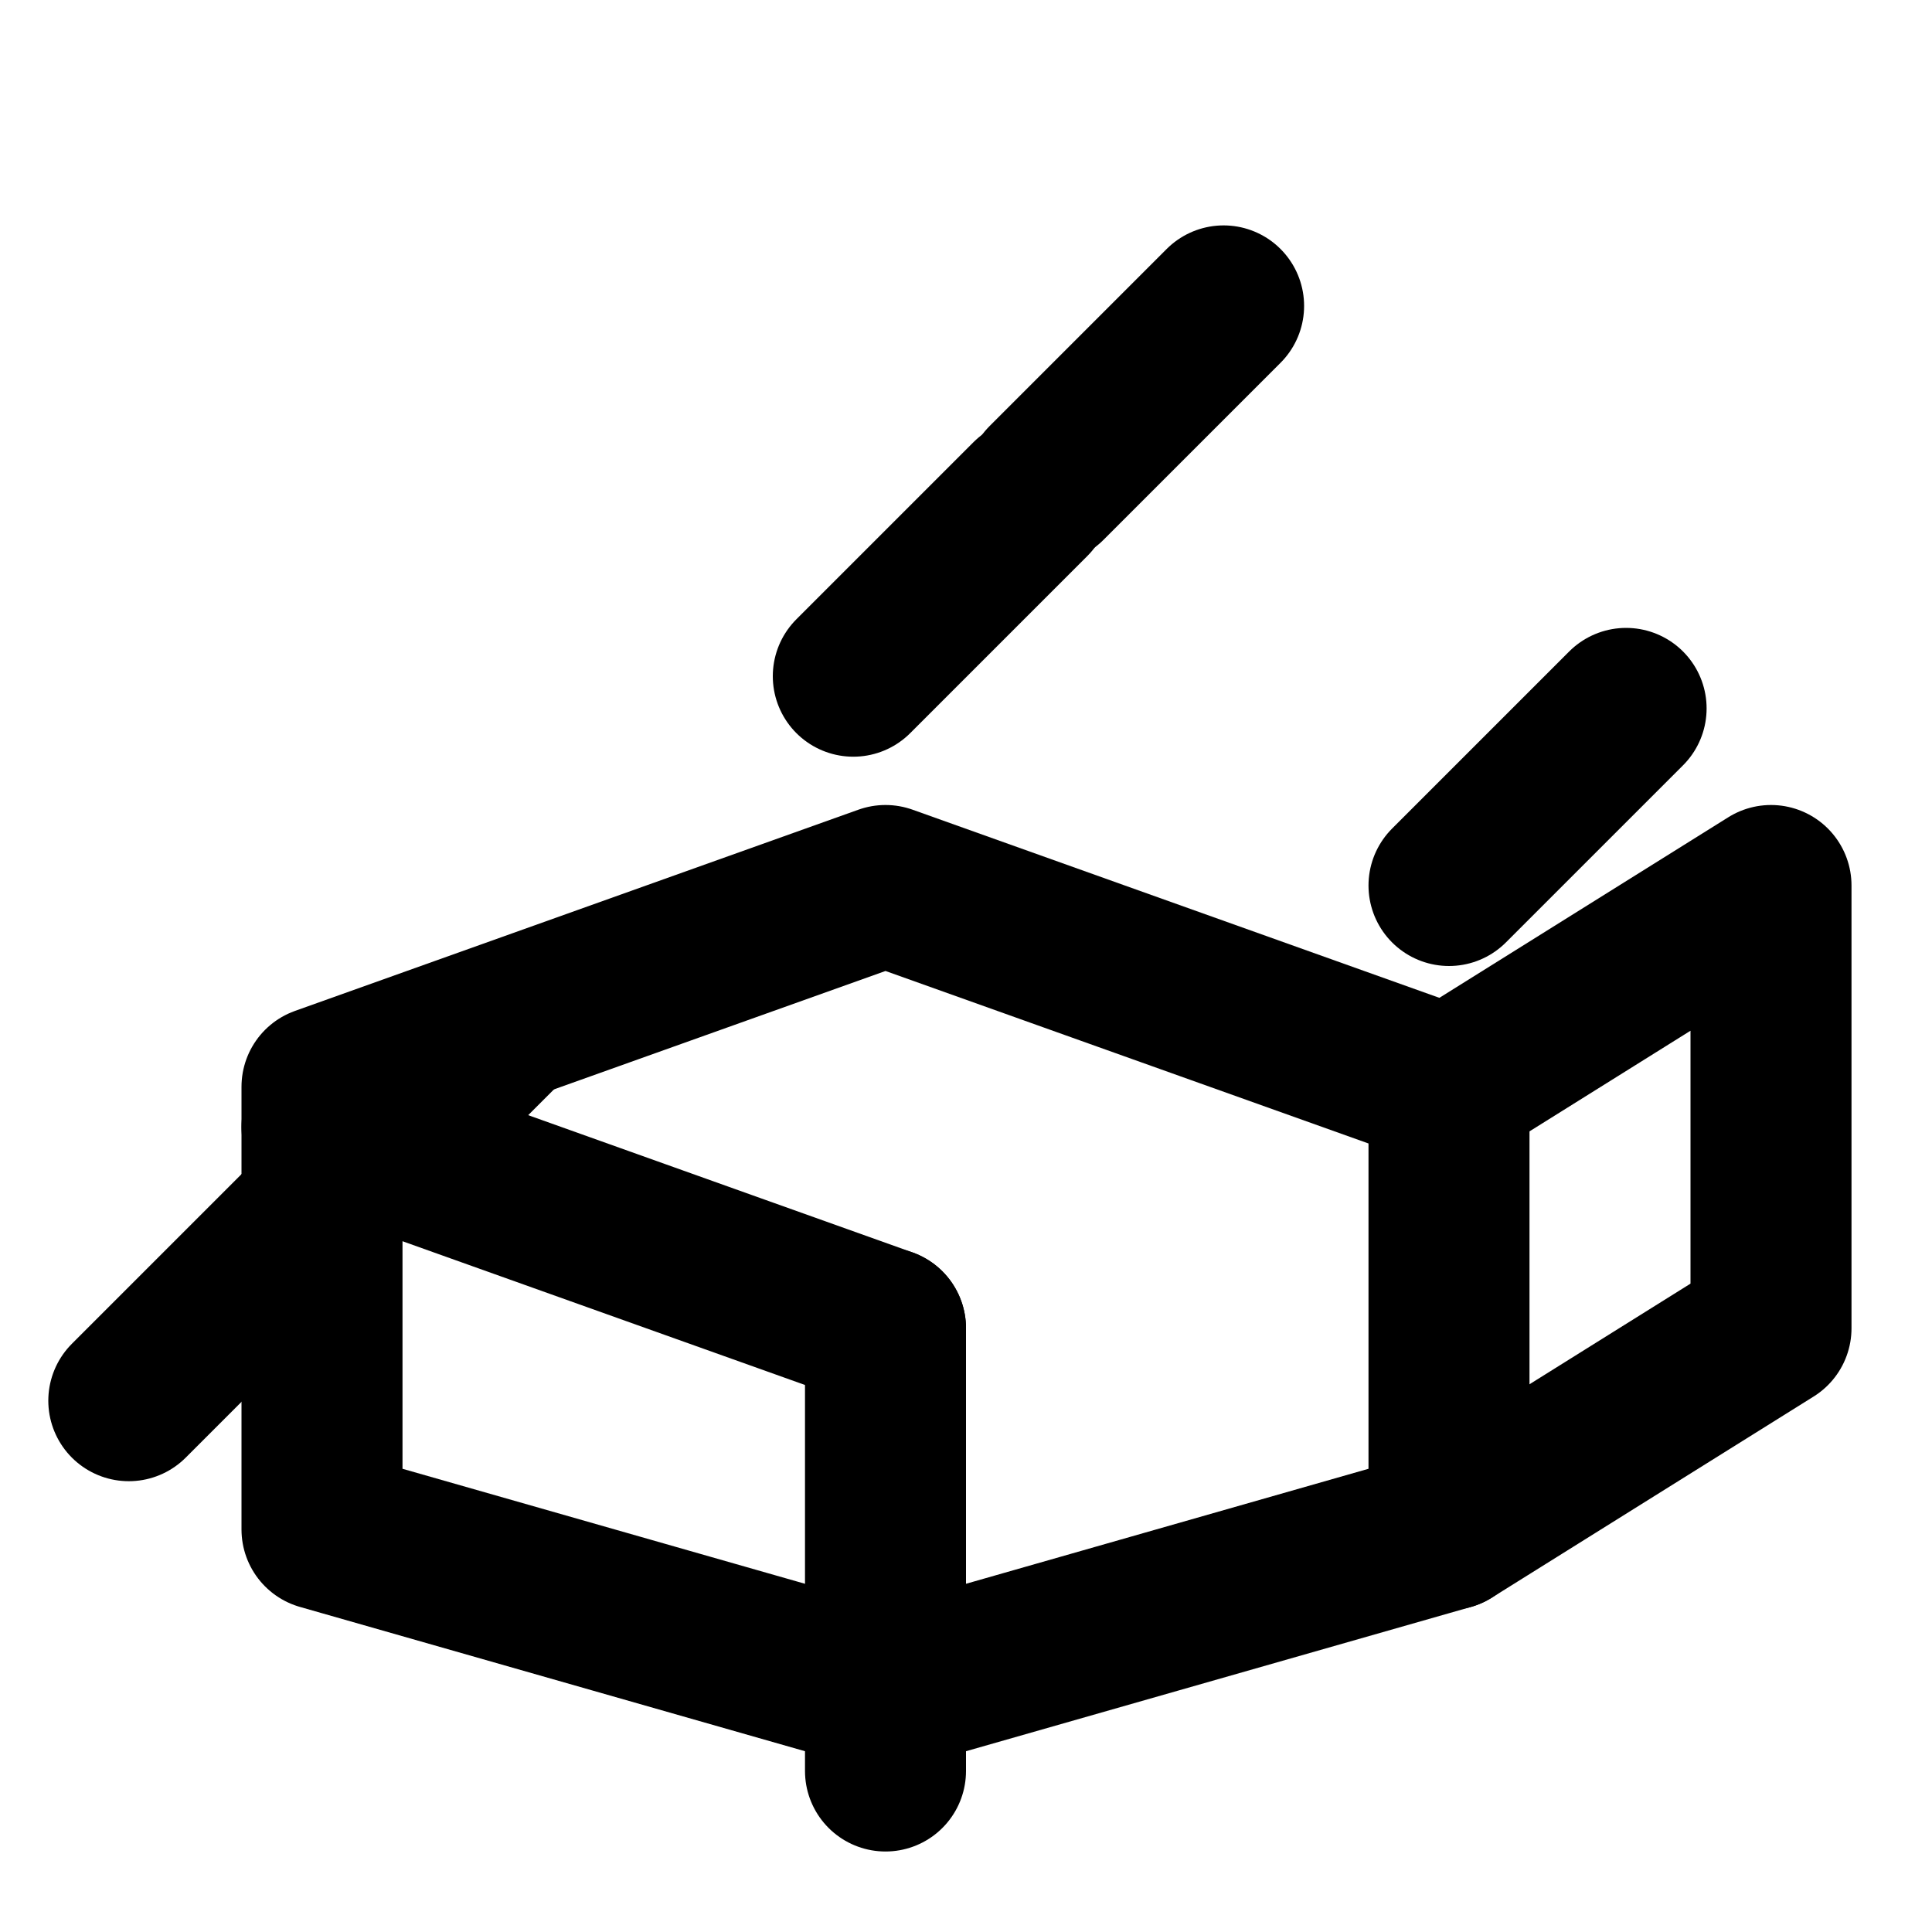
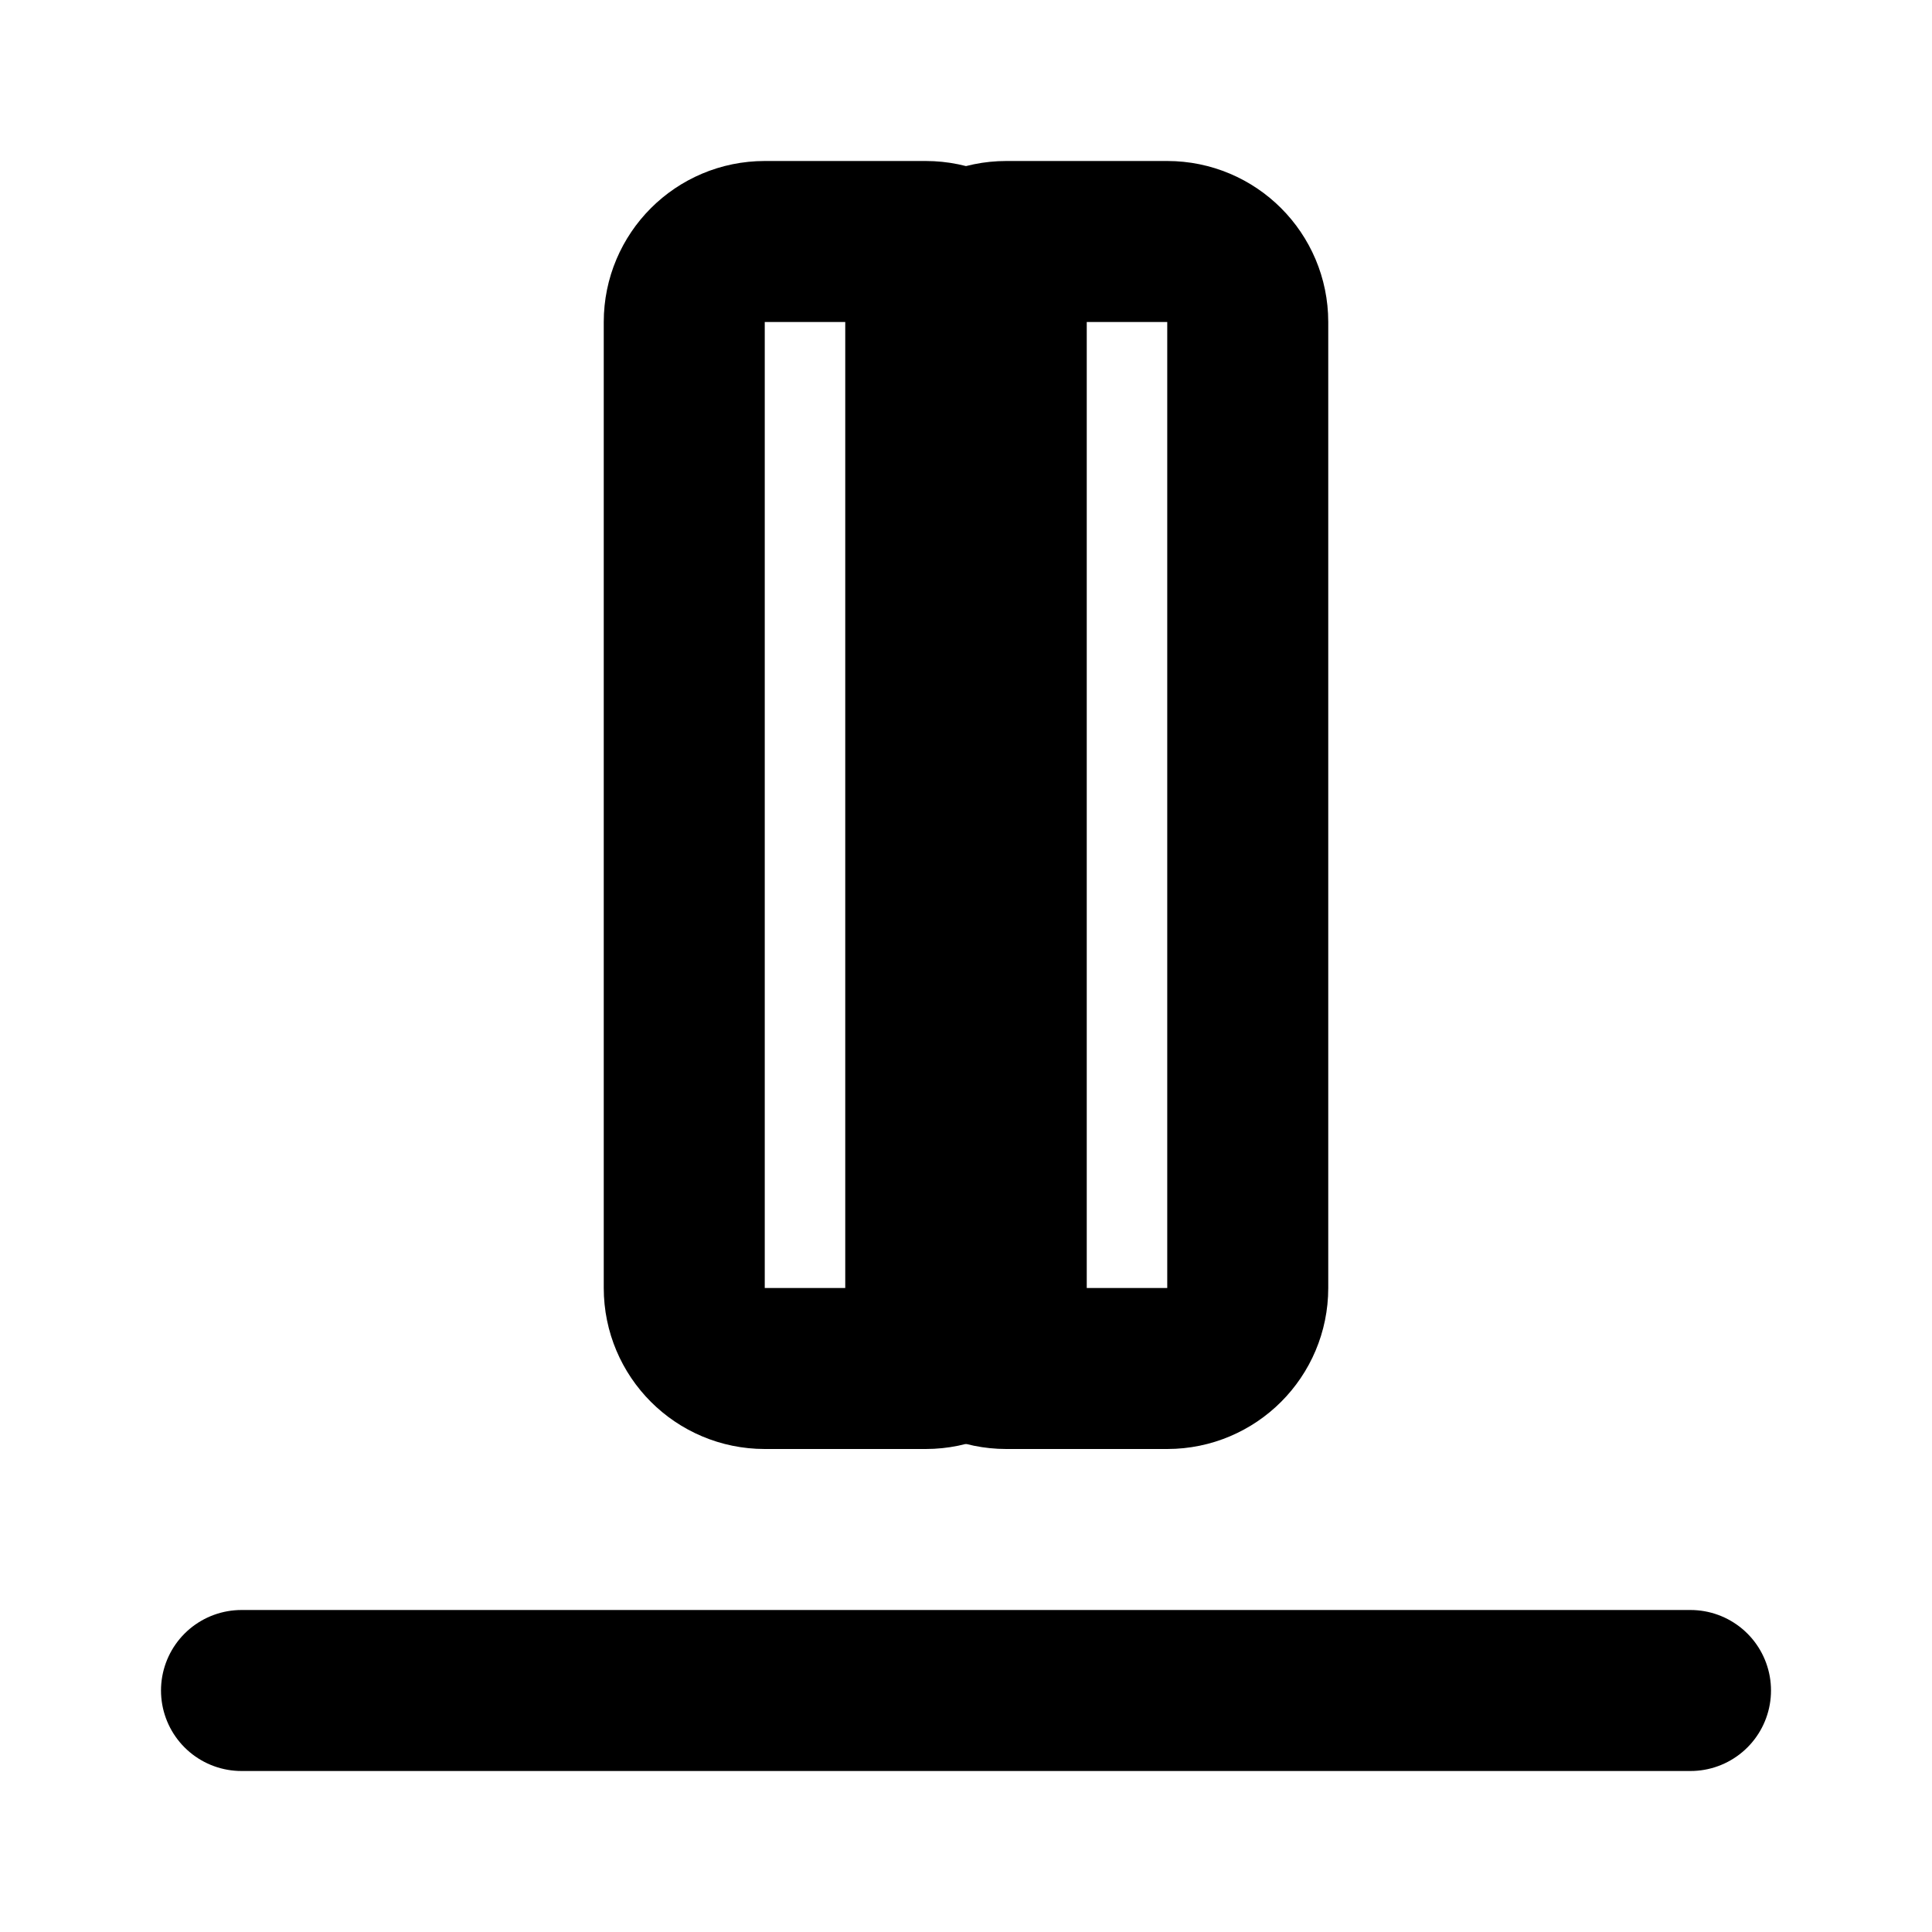
- <svg xmlns="http://www.w3.org/2000/svg" width="24" height="24" viewBox="0 0 24 24" fill="none" stroke="currentColor" stroke-width="2" stroke-linecap="round" stroke-linejoin="round">
-   <path d="m15.2 3.8-2.2 2.2" />
-   <path d="m6.2 12.8-2.2 2.2" />
-   <path d="m12.8 6.2-2.2 2.2" />
-   <path d="m3.8 15.2-2.2 2.2" />
-   <path d="m20.2 8.8-2.2 2.2" />
-   <path d="M18 13.5V19l-7 2-7-2v-5.5l7-2.5Z" />
-   <path d="m18 13.5 4-2.5v5.5l-4 2.5" />
-   <path d="M11 16.5v5.5" />
-   <path d="m11 16.5-7-2.5" />
+ <svg xmlns="http://www.w3.org/2000/svg" viewBox="0 0 24 24" fill="none" stroke="currentColor" stroke-width="2" stroke-linecap="round" stroke-linejoin="round" class="lucide lucide-swords">
+   <path d="M14.5 3a1 1 0 0 1 1 1v12a1 1 0 0 1-1 1h-2a1 1 0 0 1-1-1V4a1 1 0 0 1 1-1h2z" />
+   <path d="M9.5 3a1 1 0 0 0-1 1v12a1 1 0 0 0 1 1h2a1 1 0 0 0 1-1V4a1 1 0 0 0-1-1h-2z" />
+   <path d="M3 21h18" />
</svg>
